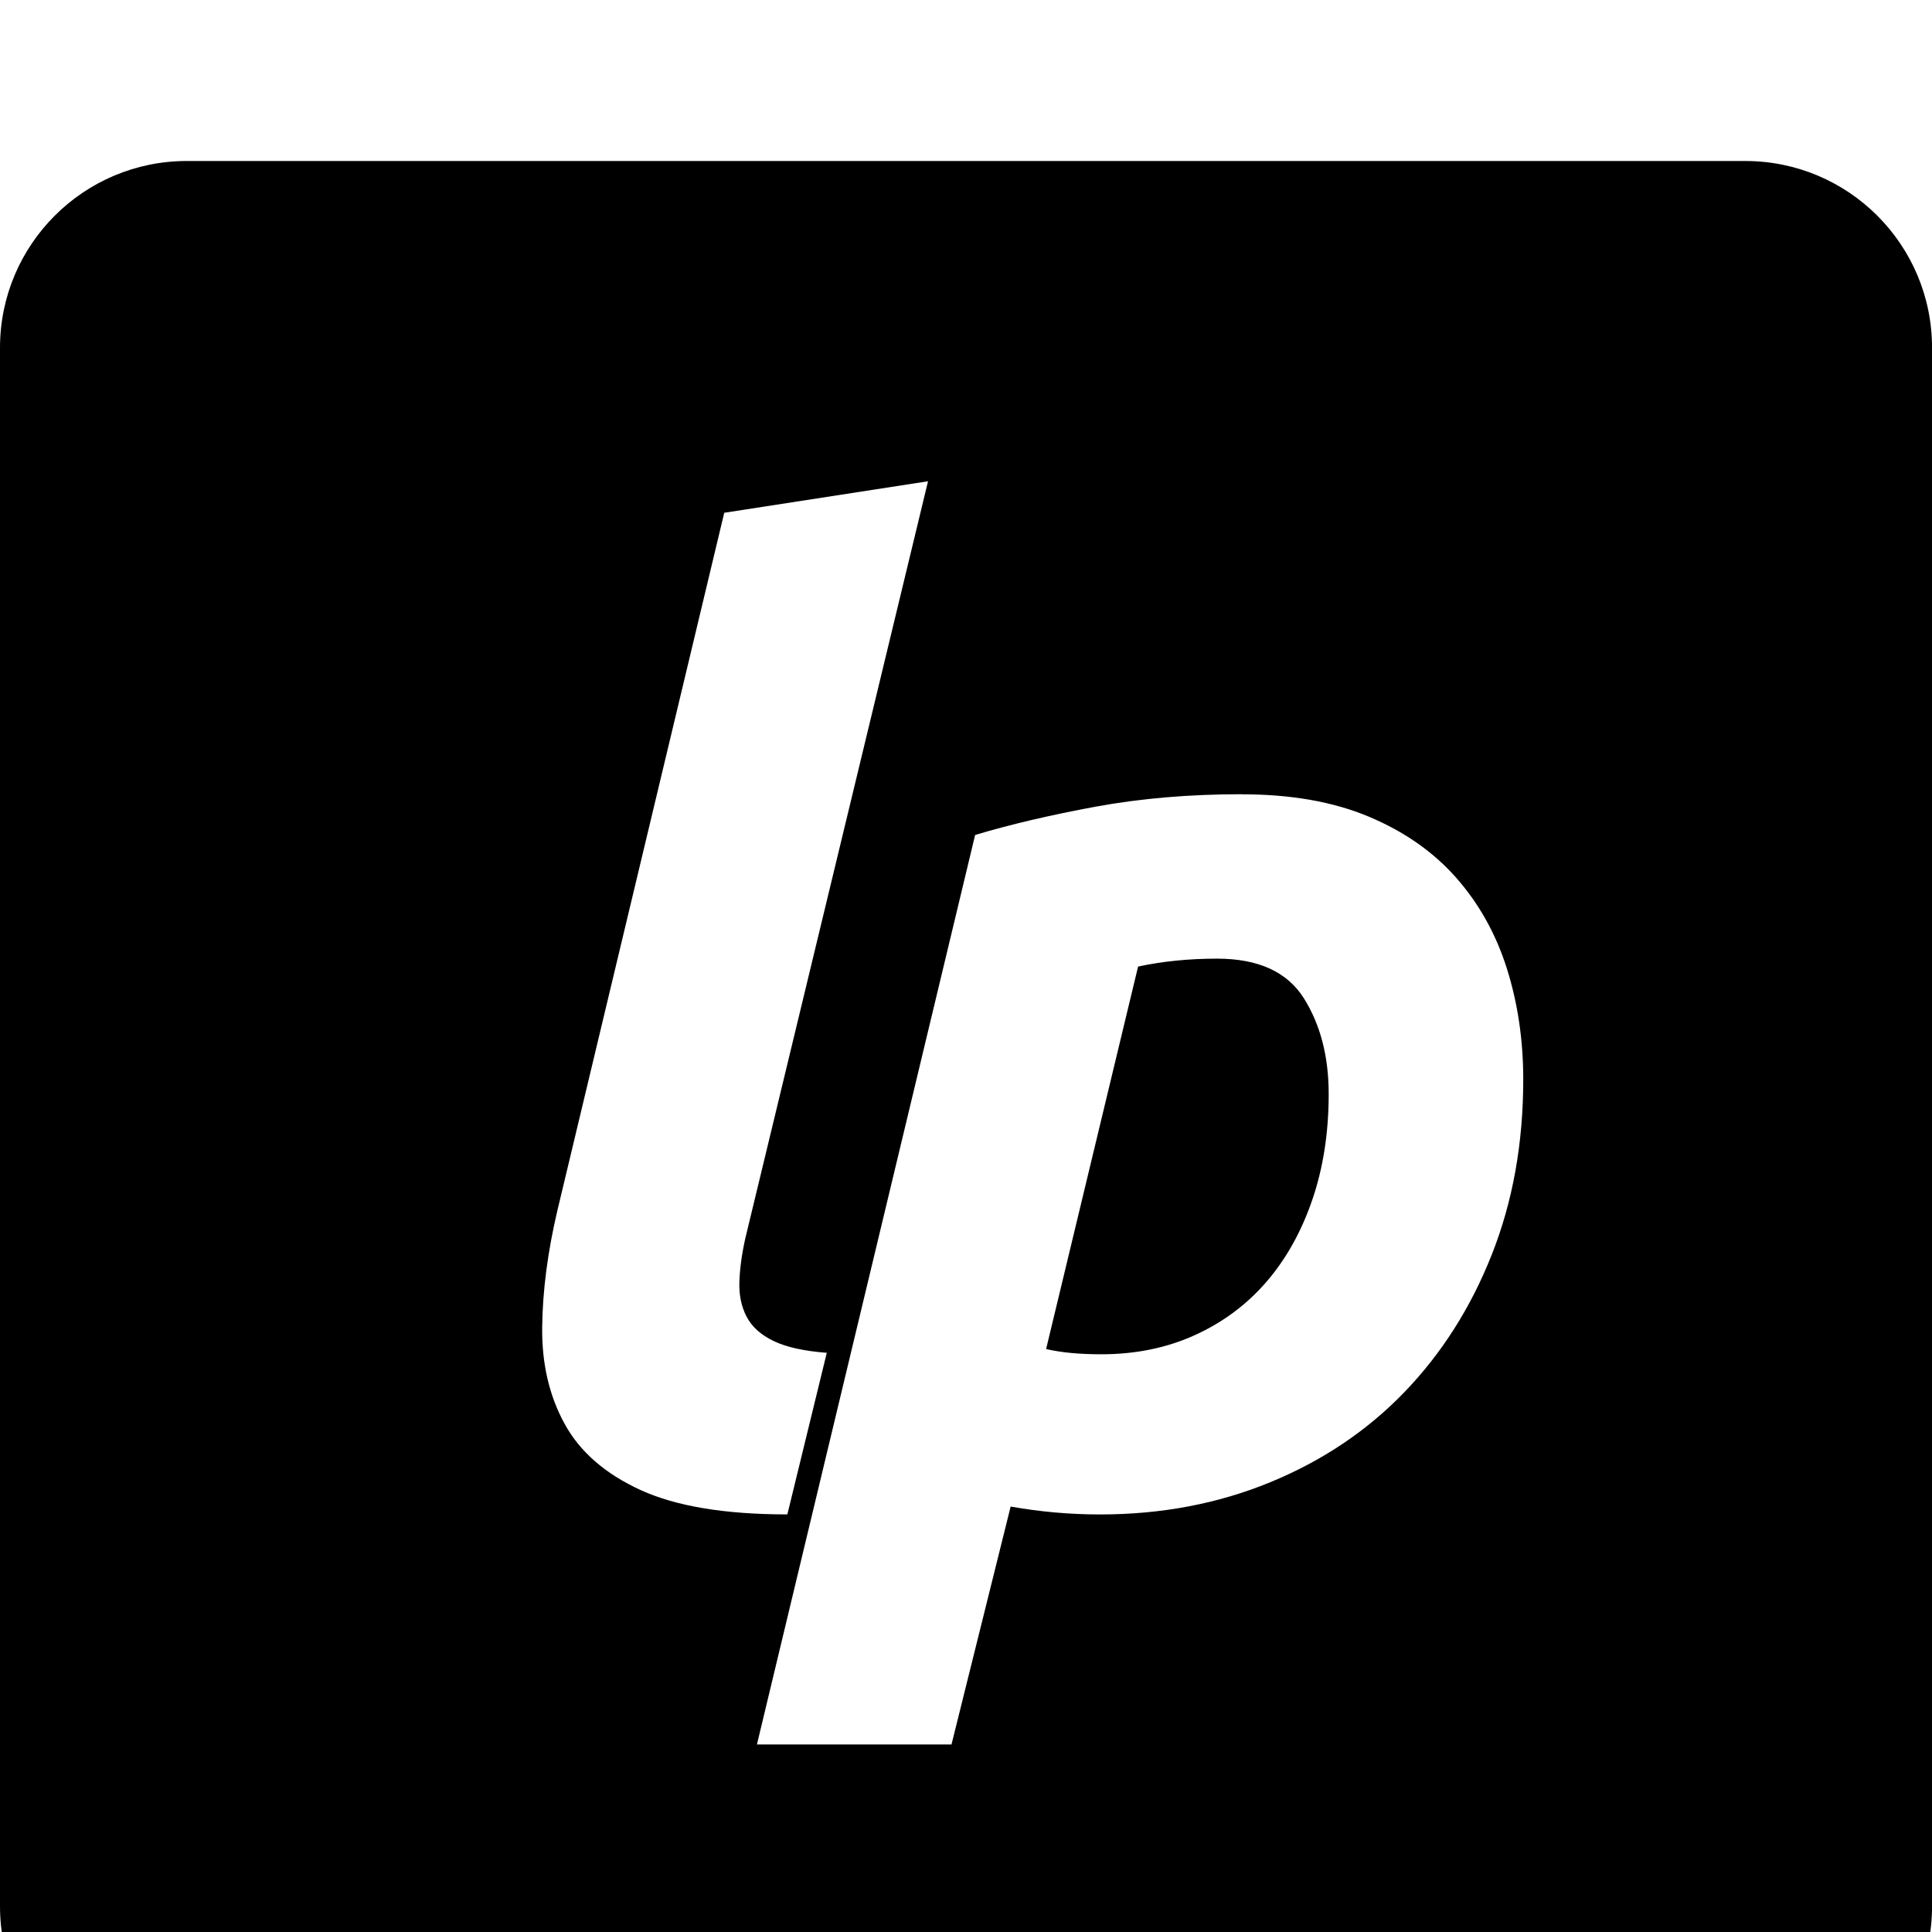
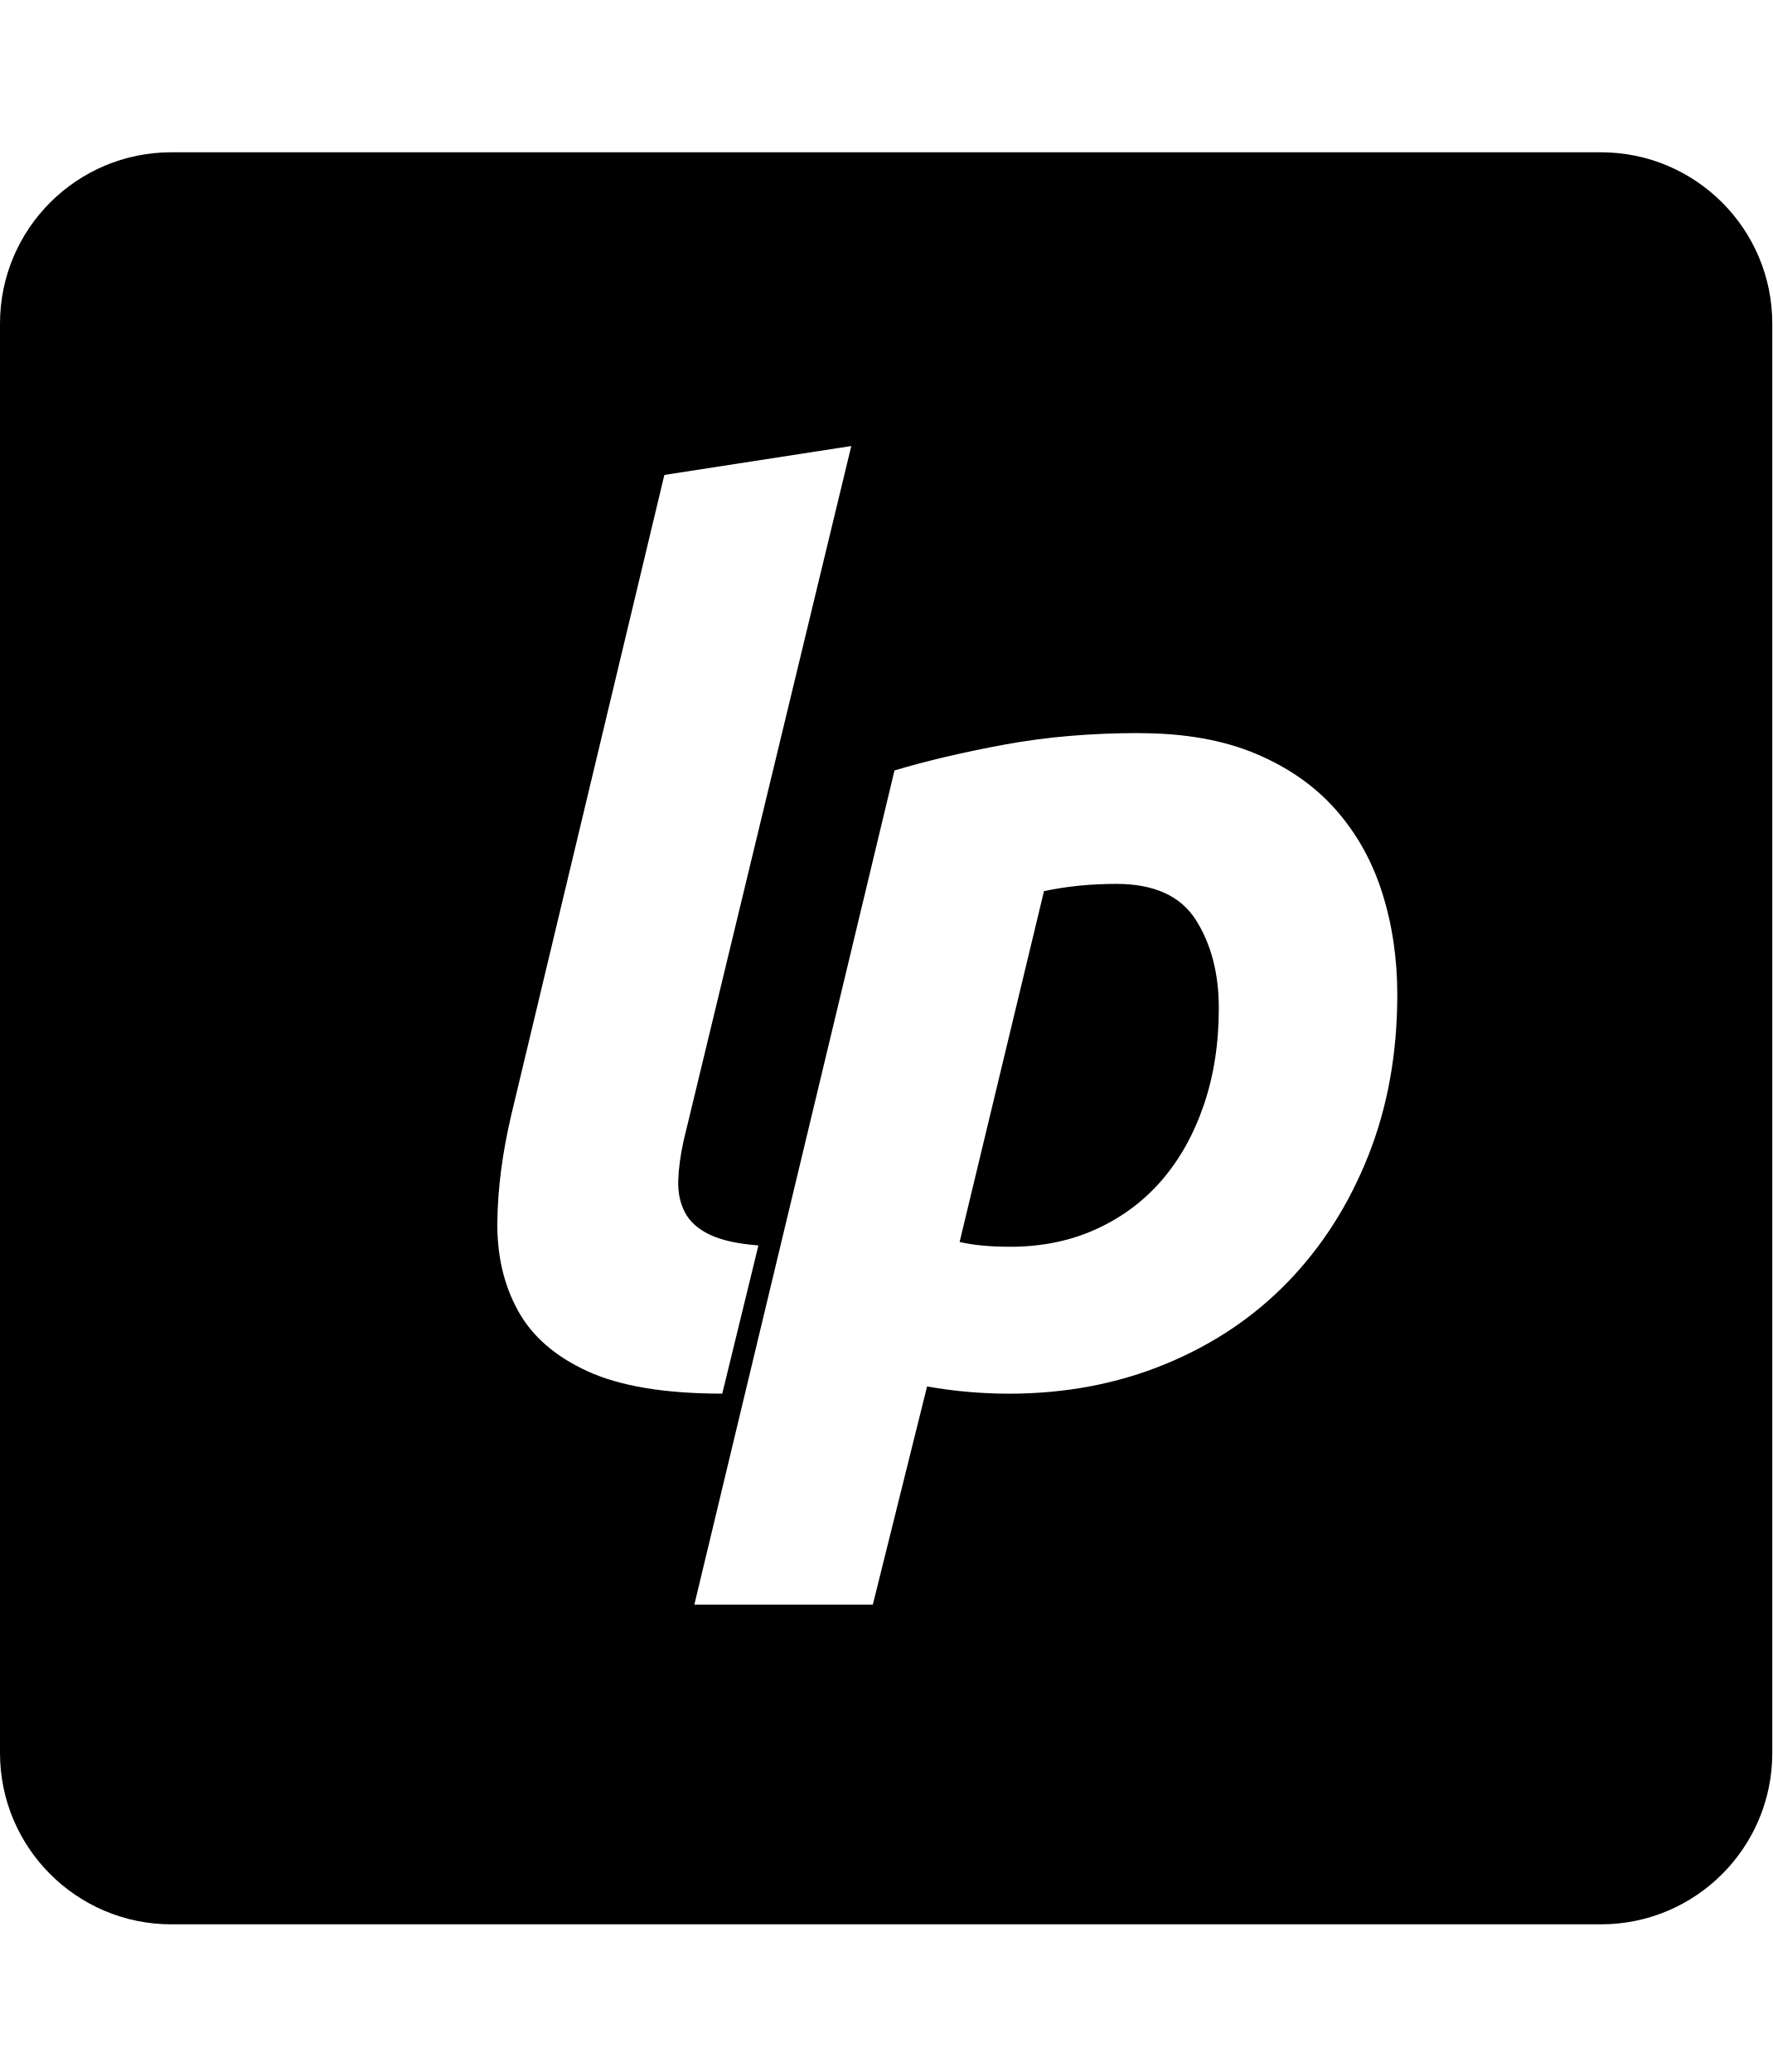
- <svg xmlns="http://www.w3.org/2000/svg" width="1536" height="1536" viewBox="0 0 1536 1536">
-   <path d="M148.496 128C66.511 128 0 194.496 0 276.495v1239.008C0 1597.49 66.511 1664 148.495 1664h1239.01c82.065 0 148.534-66.496 148.534-148.497V276.495c0-82-66.47-148.495-148.534-148.495H148.496zm589.299 254.693L592.523 984.63c-2.789 12.526-4.337 24.02-4.687 34.461-.367 10.439 1.561 19.71 5.737 27.71 4.176 8.034 11.307 14.452 21.412 19.314 10.089 4.892 24.215 8.025 42.337 9.411l-31.35 128.472c-49.471 0-88.337-6.434-116.547-19.31-28.21-12.895-48.422-30.47-60.598-52.8-12.209-22.28-18.126-47.824-17.775-76.798.335-28.912 4.355-59.758 12.037-92.51l132.71-554.912 161.996-25.05zM987.425 631.5c39.016 0 72.64 5.933 100.835 17.775 28.226 11.84 51.365 28.055 69.486 48.598 18.106 20.561 31.535 44.564 40.237 72.073 8.695 27.486 13.042 56.937 13.05 88.274-.01 50.812-8.377 97.286-25.088 139.421-16.718 42.172-39.89 78.586-69.485 109.234-29.613 30.681-65.118 54.496-106.573 71.55-41.454 17.052-86.596 25.611-135.334 25.611-23.7 0-47.377-2.07-71.06-6.262l-47.025 189.146H601.785l173.471-723.095c27.86-8.352 59.747-15.832 95.623-22.464 35.892-6.614 74.742-9.936 116.547-9.936zm-19.874 130.648c-22.313 0-43.228 2.108-62.736 6.299l-73.124 304.08c11.842 2.788 26.454 4.163 43.874 4.163 27.159 0 51.914-5.03 74.211-15.15 22.281-10.09 41.278-24.179 56.96-42.3 15.652-18.104 27.845-39.87 36.563-65.324 8.702-25.42 13.05-53.445 13.05-84.109 0-29.947-6.625-55.4-19.837-76.31-13.245-20.895-36.225-31.35-68.96-31.35z" />
+ <svg xmlns="http://www.w3.org/2000/svg" width="1536" height="1796" viewBox="0 0 1536 1796">
+   <path d="M148.496 132C66.511 132 0 198.496 0 280.495v1239.008C0 1601.49 66.511 1668 148.495 1668h1239.01c82.065 0 148.534-66.496 148.534-148.497V280.495c0-82-66.47-148.495-148.534-148.495zm589.299 254.693L592.523 988.63c-2.789 12.526-4.337 24.02-4.687 34.461-.367 10.439 1.561 19.71 5.737 27.71 4.176 8.034 11.307 14.452 21.412 19.314 10.089 4.892 24.215 8.025 42.337 9.411l-31.35 128.472c-49.471 0-88.337-6.434-116.547-19.31-28.21-12.895-48.422-30.47-60.598-52.8-12.209-22.28-18.126-47.824-17.775-76.798.335-28.912 4.355-59.758 12.037-92.51l132.71-554.912 161.996-25.05zM987.425 635.5c39.016 0 72.64 5.933 100.835 17.775 28.226 11.84 51.365 28.055 69.486 48.598 18.106 20.561 31.535 44.564 40.237 72.073 8.695 27.486 13.042 56.937 13.05 88.274-.01 50.812-8.377 97.286-25.088 139.421-16.718 42.172-39.89 78.586-69.485 109.234-29.613 30.681-65.118 54.496-106.573 71.55-41.454 17.052-86.596 25.611-135.334 25.611-23.7 0-47.377-2.07-71.06-6.262l-47.025 189.146H601.785l173.471-723.095c27.86-8.352 59.747-15.832 95.623-22.464 35.892-6.614 74.742-9.936 116.547-9.936zm-19.874 130.648c-22.313 0-43.228 2.108-62.736 6.299l-73.124 304.08c11.842 2.788 26.454 4.163 43.874 4.163 27.159 0 51.914-5.03 74.211-15.15 22.281-10.09 41.278-24.179 56.96-42.3 15.652-18.104 27.845-39.87 36.563-65.324 8.702-25.42 13.05-53.445 13.05-84.109 0-29.947-6.625-55.4-19.837-76.31-13.245-20.895-36.225-31.35-68.96-31.35z" />
</svg>
